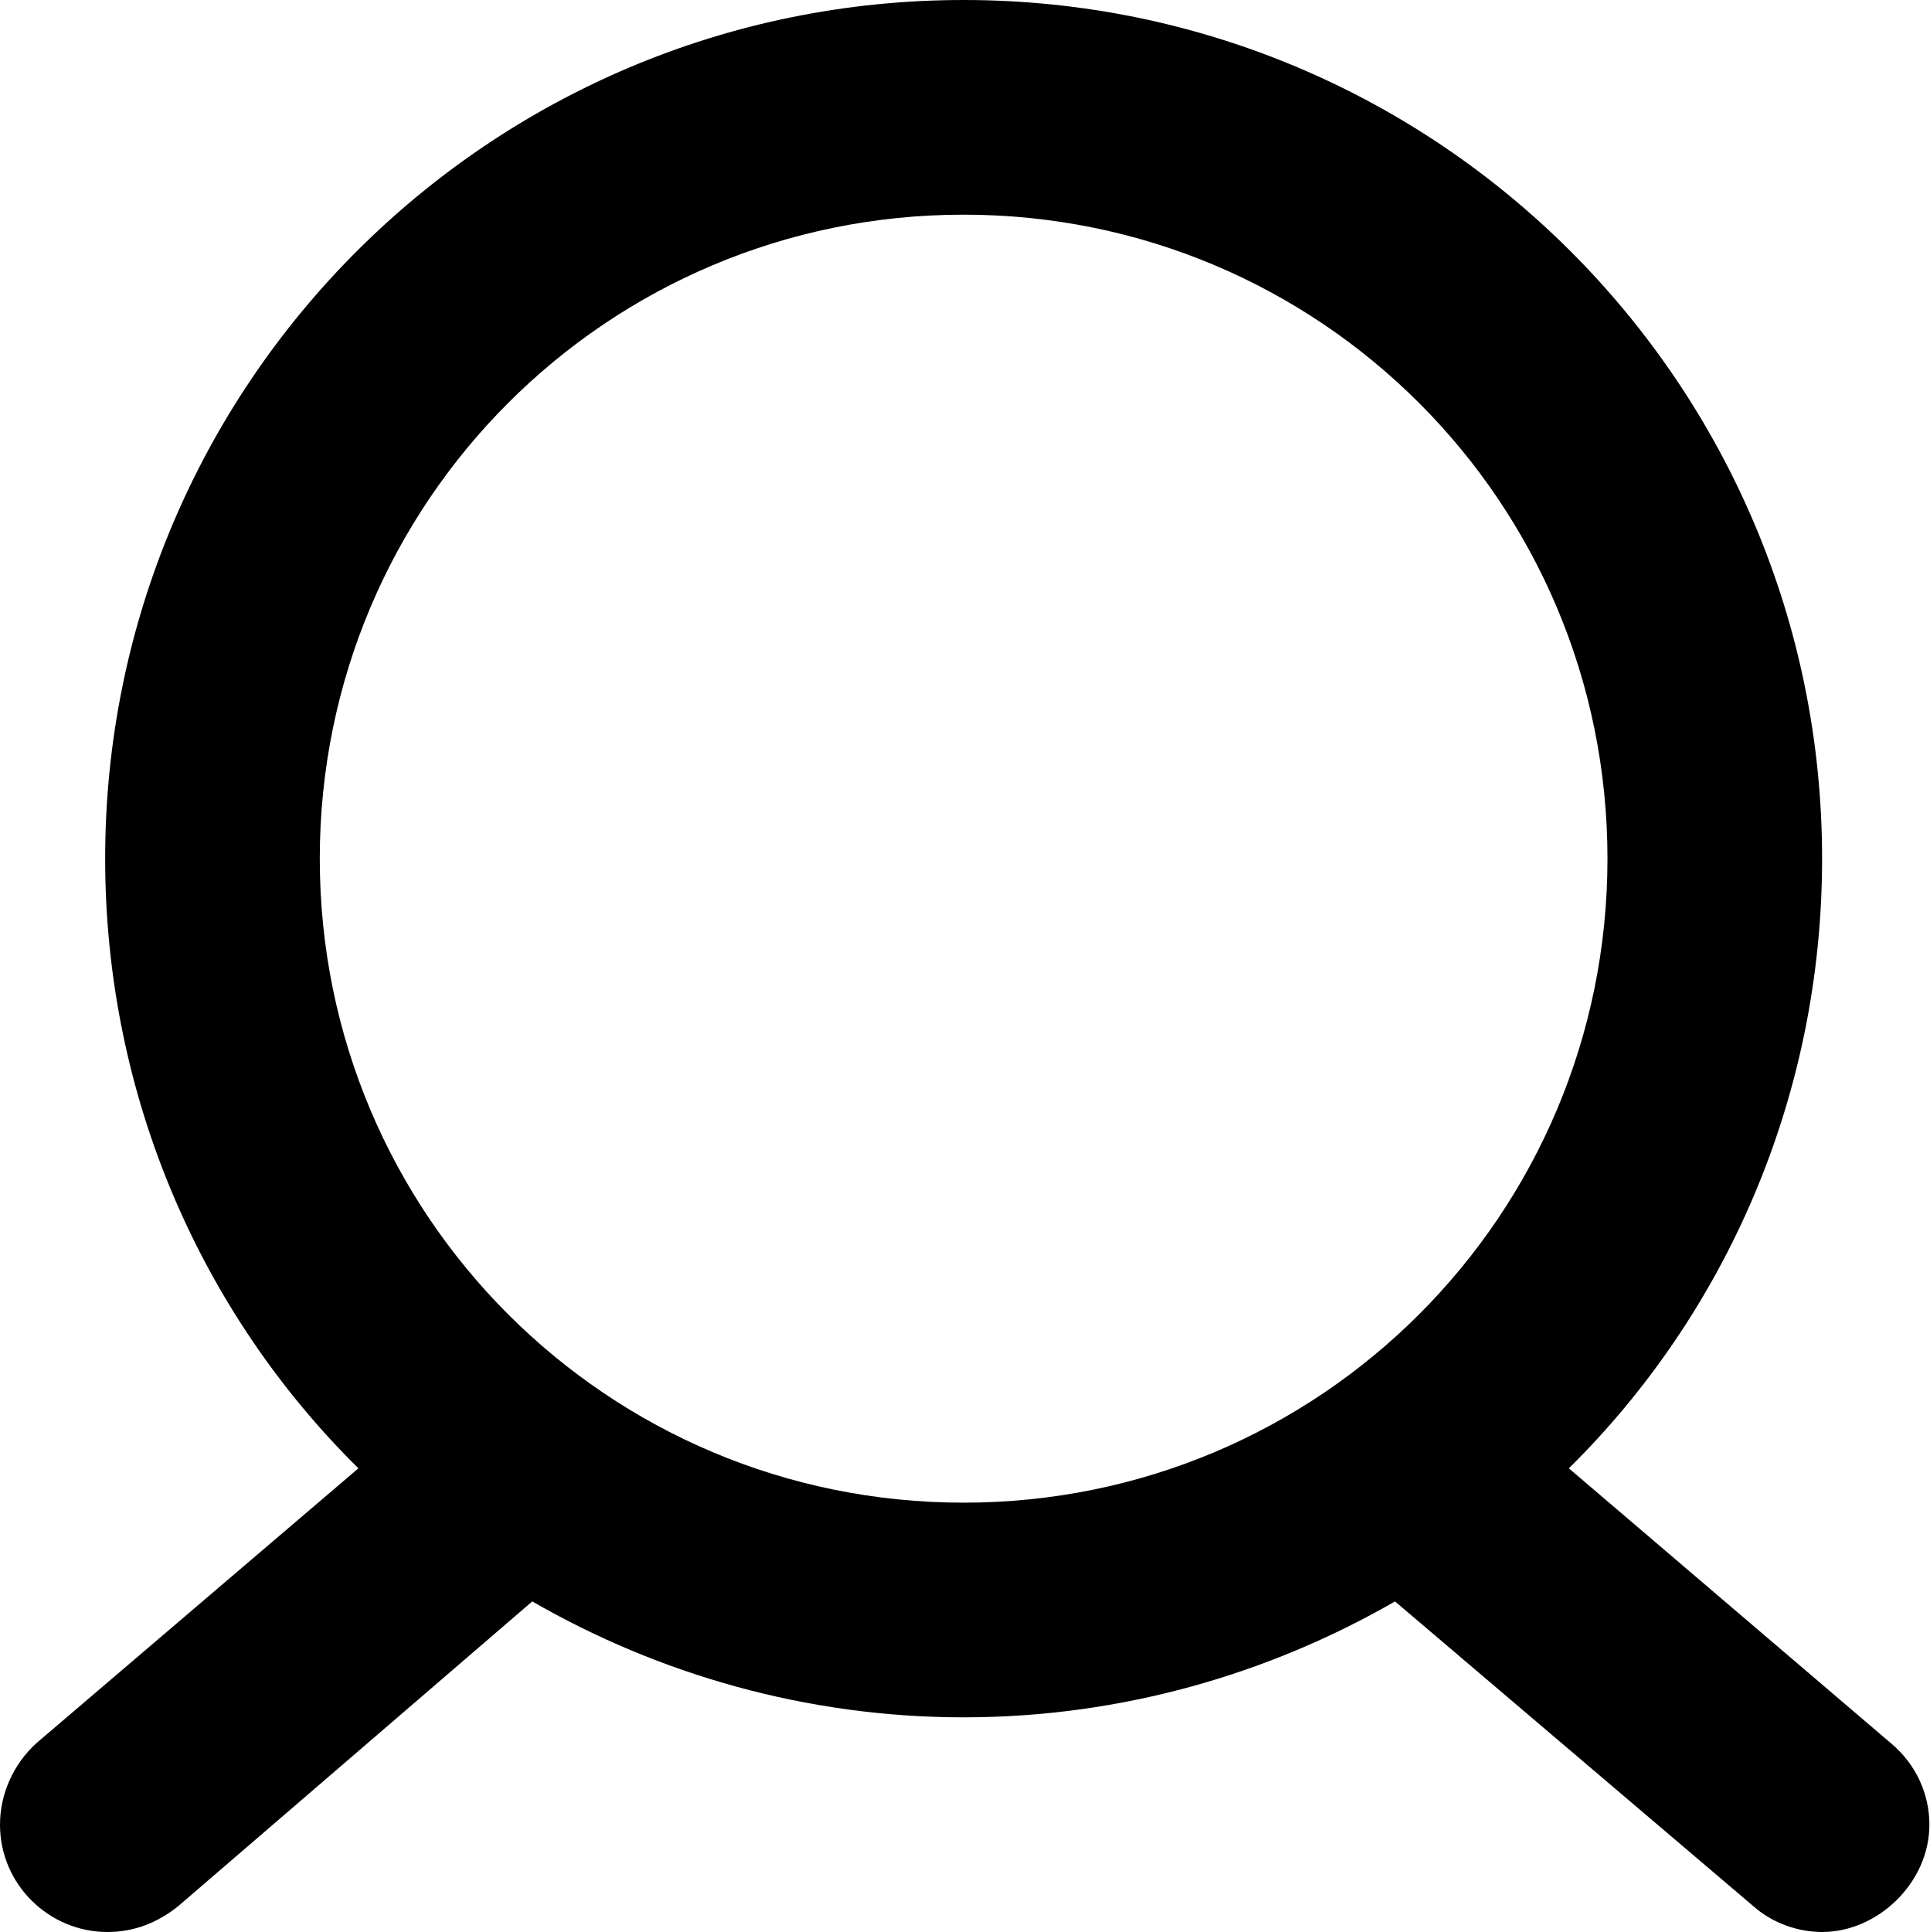
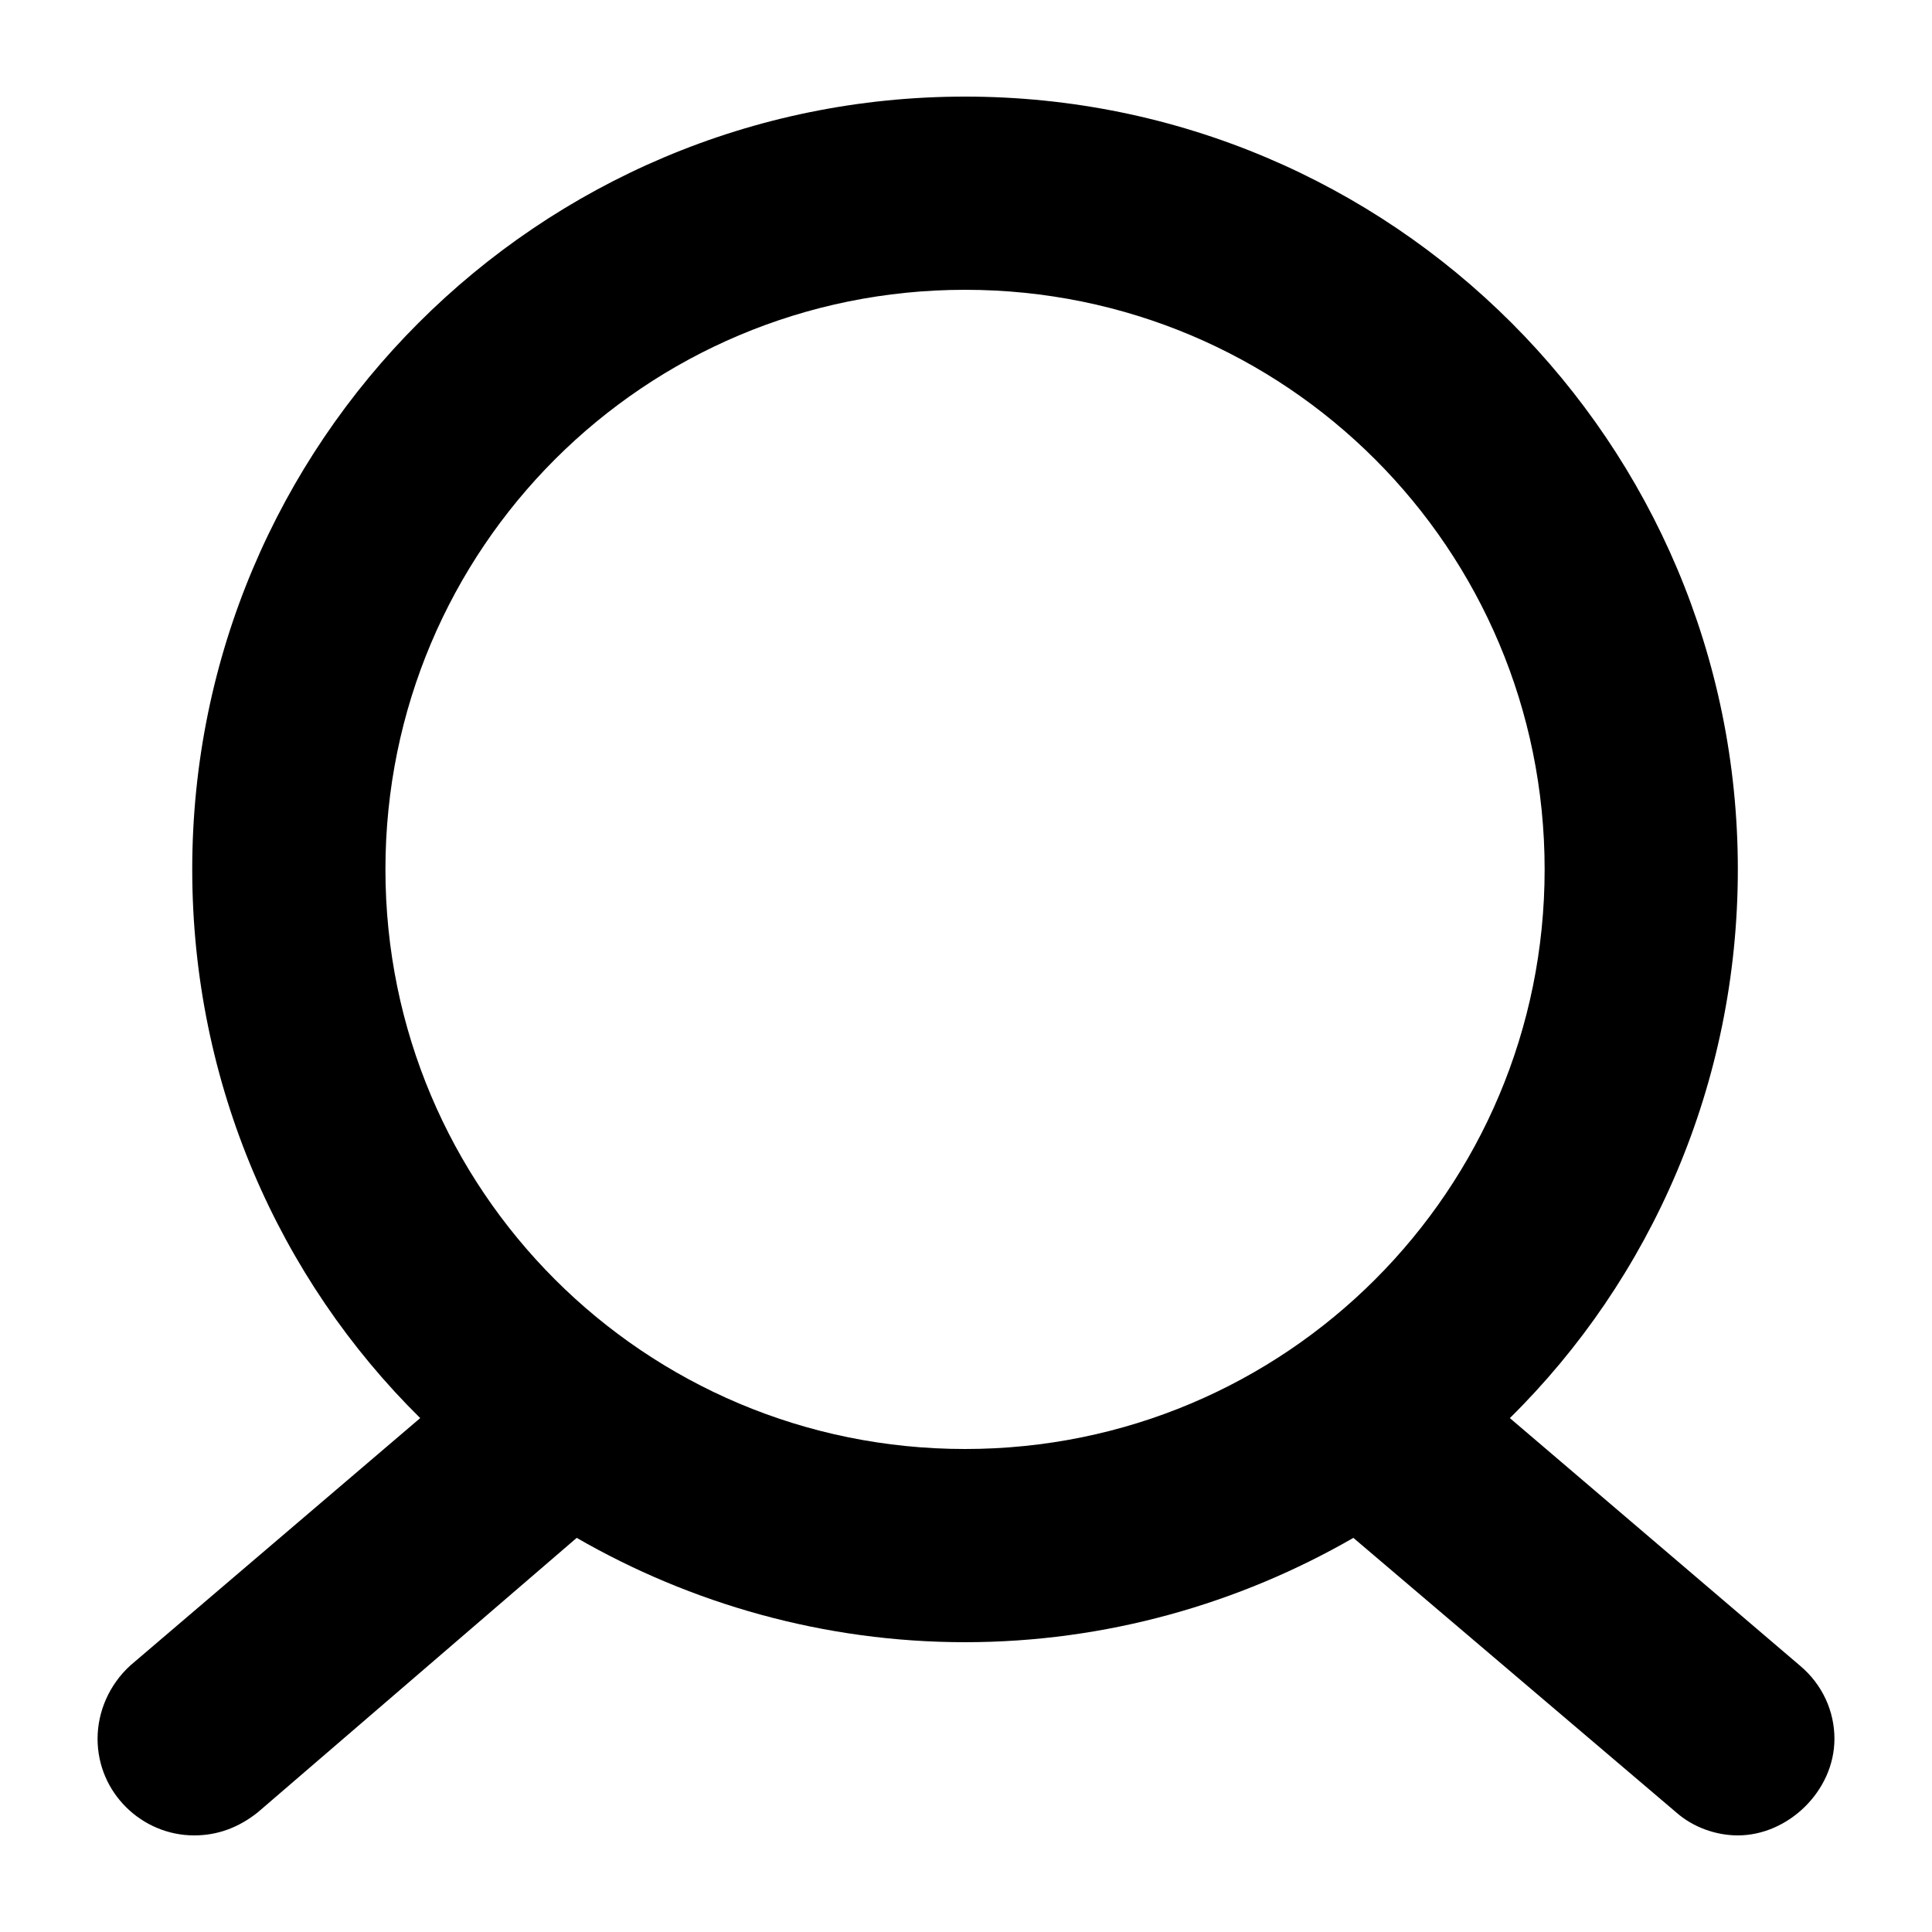
- <svg xmlns="http://www.w3.org/2000/svg" version="1.1" viewBox="0 0 899 900" id="svg1" width="899" height="900">
+ <svg xmlns="http://www.w3.org/2000/svg" version="1.1" viewBox="0 0 1000 1000" id="svg1" width="1000" height="1000">
  <defs id="defs1" />
-   <path fill="currentColor" d="M 149,400 C 149,566 283,700 449,700 615,700 749,566 749,400 749,234 615,100 449,100 283,100 149,234 149,400 Z M 50,900 C 23,900 0,878 0,850 0,836 6,822 17,812 L 167,684 C 94,612 49,511 49,400 49,179 228,0 449,0 670,0 849,179 849,400 849,511 804,612 731,684 l 150,128 c 12,10 18,24 18,38 0,27 -24,50 -50,50 -11,0 -23,-4 -32,-12 L 650,746 c -59,34 -128,54 -201,54 -73,0 -142,-20 -201,-54 L 83,888 c -10,8 -21,12 -33,12 z" id="path1" />
+   <path fill="currentColor" d="m 199.5,450 c 0,166 134,300 300,300 166,0 300,-134 300,-300 0,-166 -134,-300 -300,-300 -166,0 -300,134 -300,300 z m -99,500 c -27,0 -50,-22 -50,-50 0,-14 6,-28 17,-38 l 150,-128 c -73,-72 -118,-173 -118,-284 0,-221 179,-400 400,-400 221,0 400,179 400,400 0,111 -45,212 -118,284 l 150,128 c 12,10 18,24 18,38 0,27 -24,50 -50,50 -11,0 -23,-4 -32,-12 l -167,-142 c -59,34 -128,54 -201,54 -73,0 -142,-20 -201,-54 l -165,142 c -10,8 -21,12 -33,12 z" id="path1" />
</svg>
